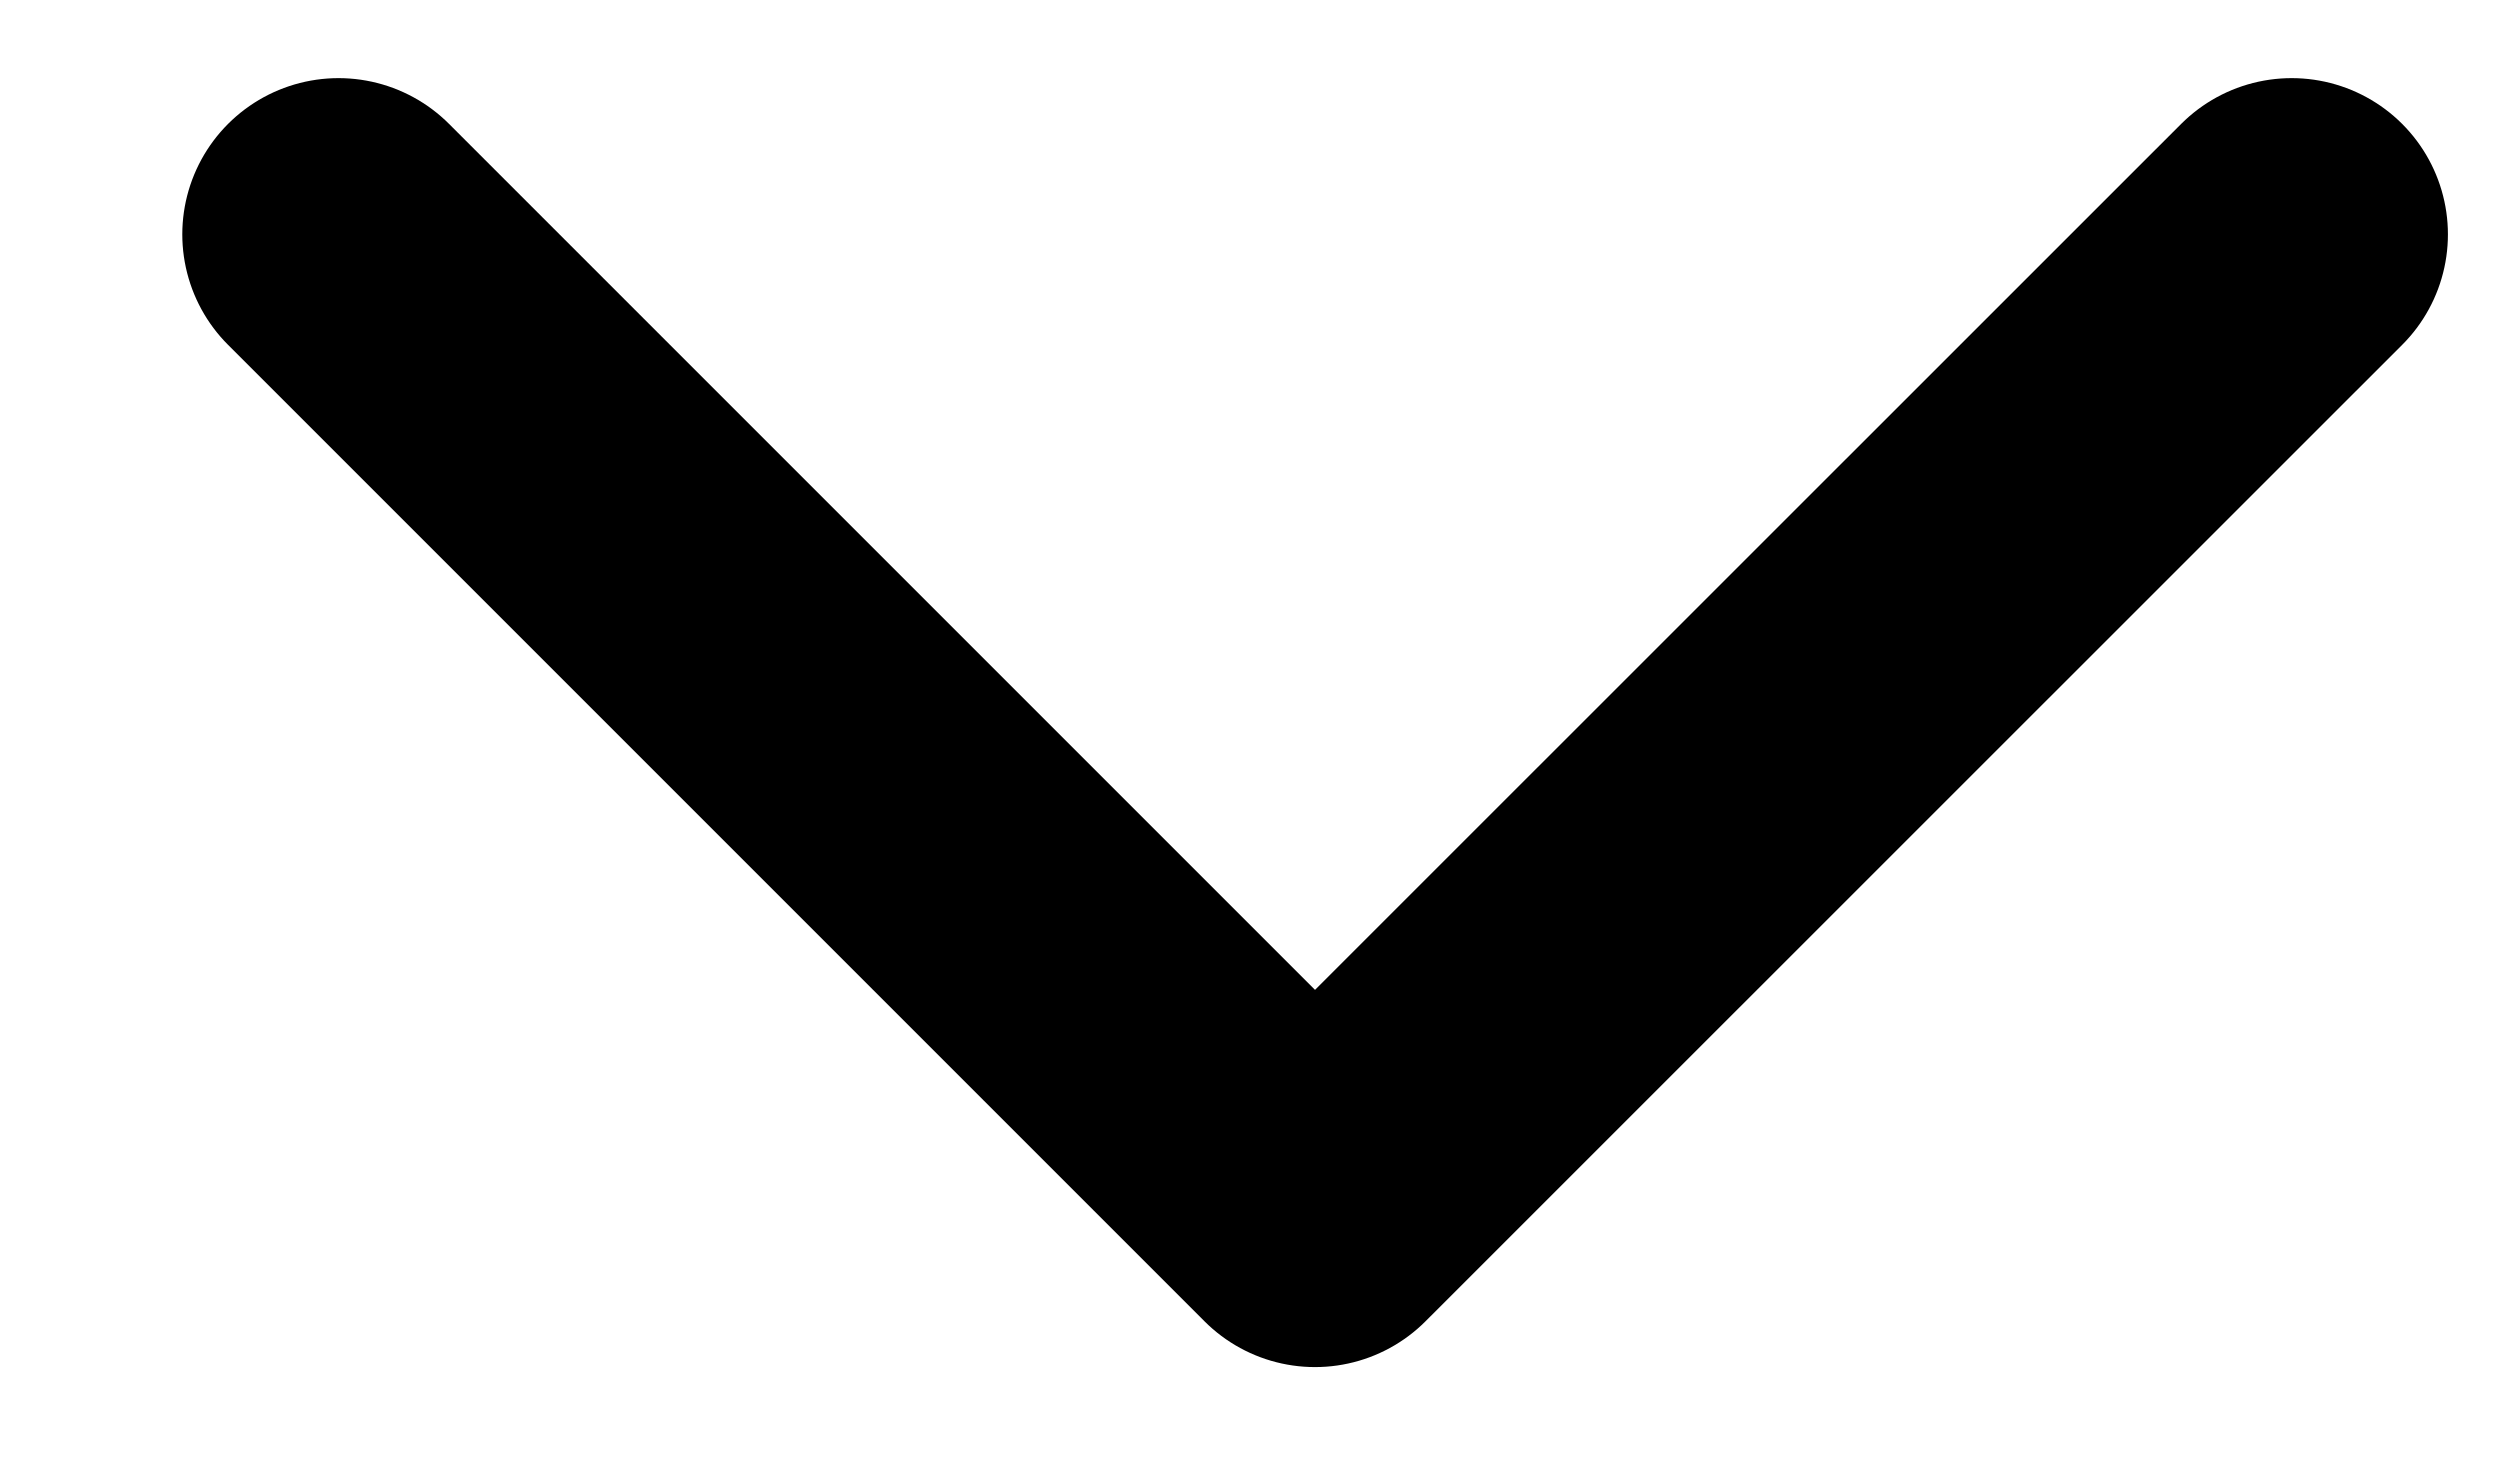
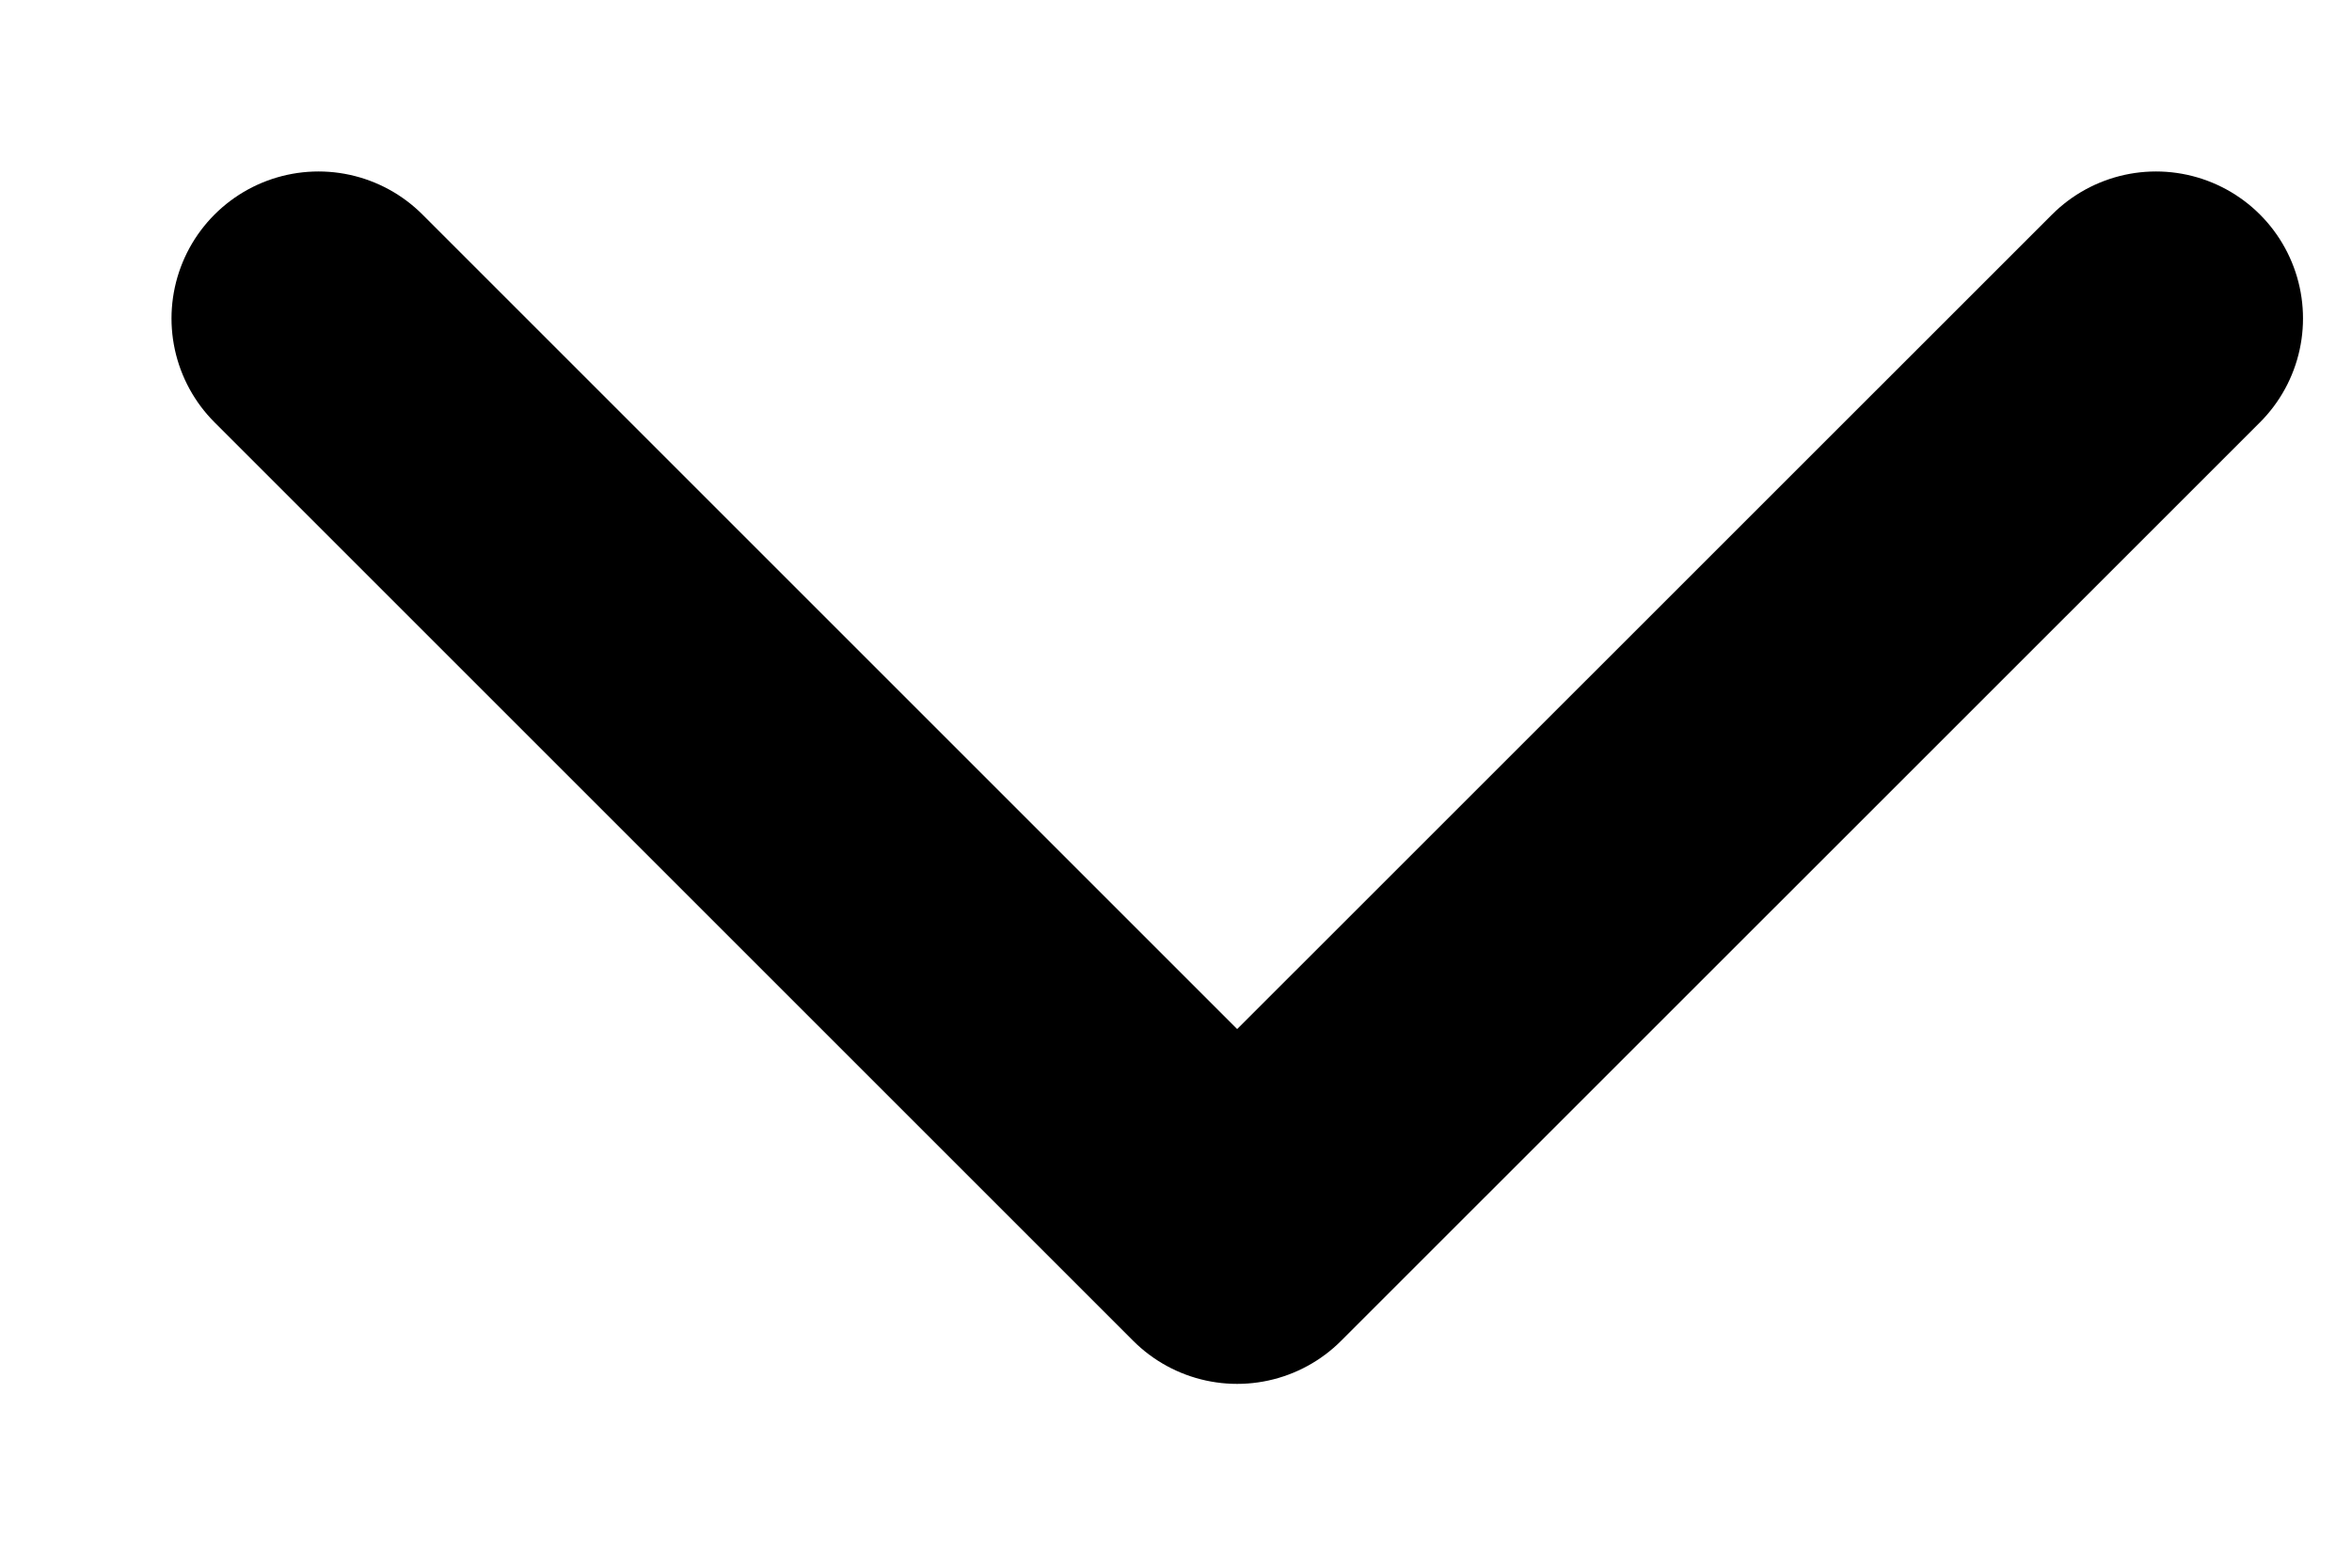
- <svg xmlns="http://www.w3.org/2000/svg" width="12" height="7" viewBox="0 0 12 7" fill="none">
+ <svg xmlns="http://www.w3.org/2000/svg" width="15" height="10" viewBox="0 0 12 7" fill="none">
  <path d="M1.625 1.125L6.312 5.812L11 1.125" stroke="black" stroke-width="1.5" stroke-linecap="round" stroke-linejoin="round" />
</svg>
